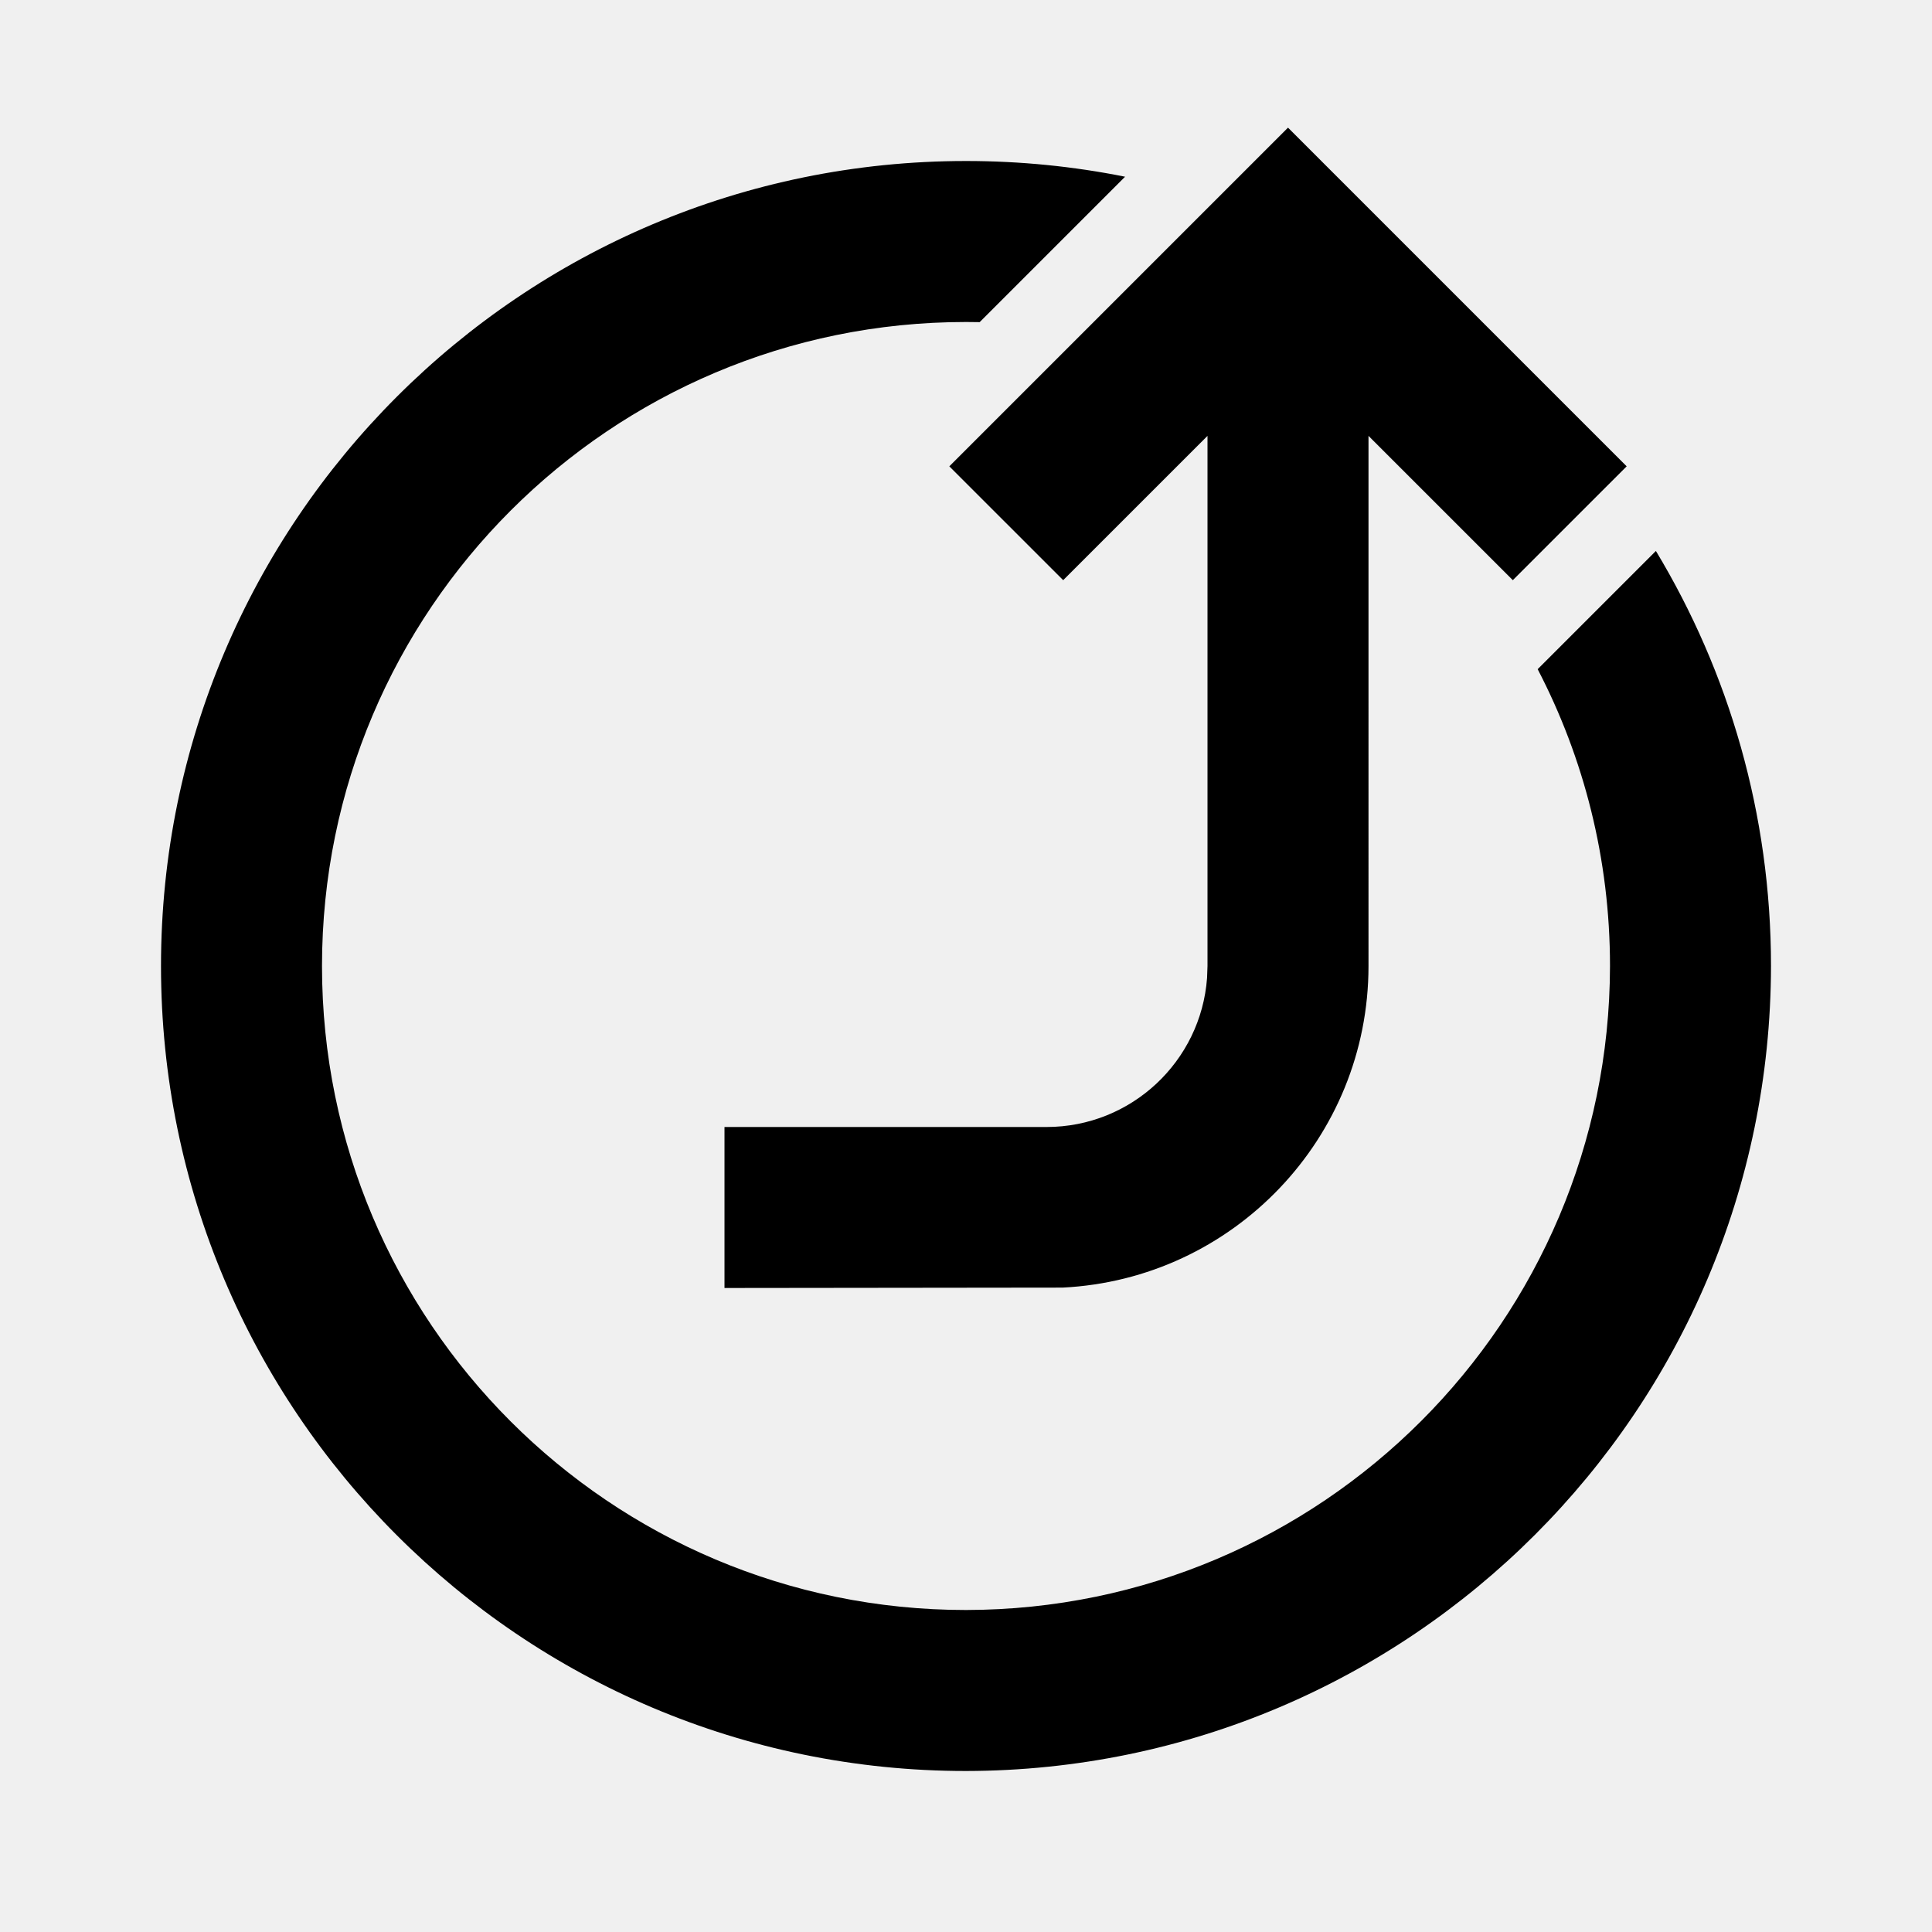
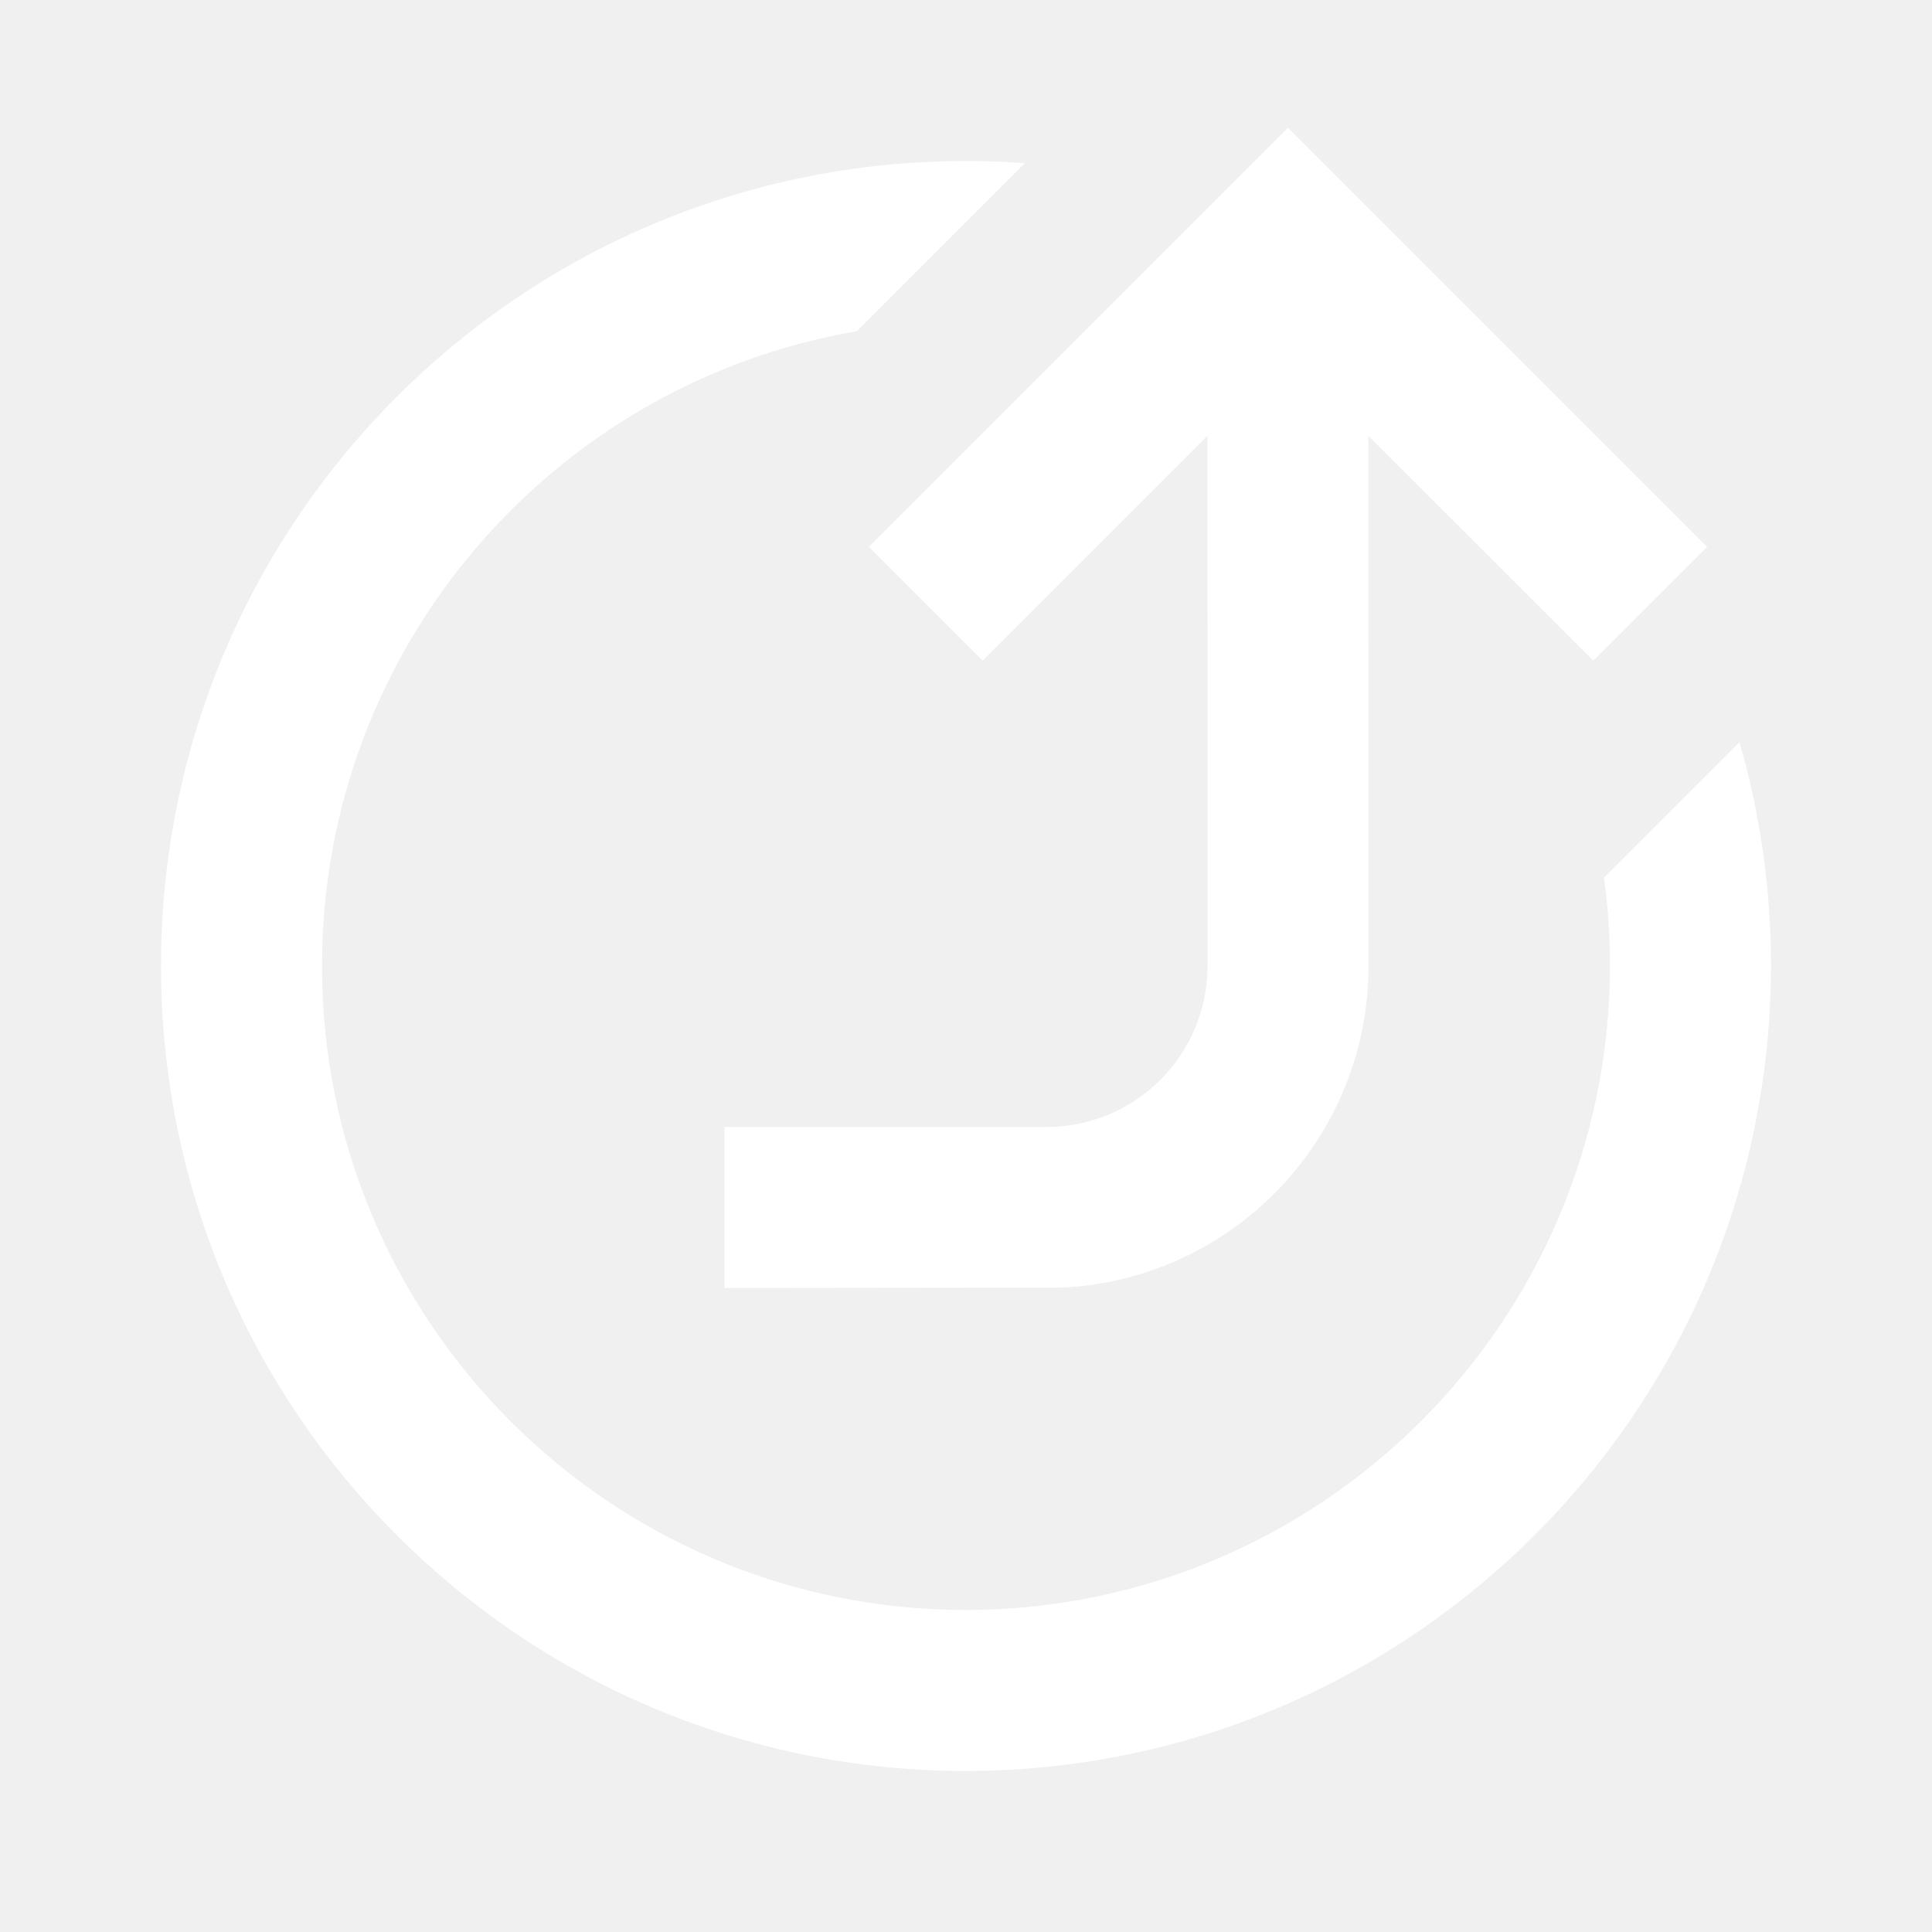
- <svg xmlns="http://www.w3.org/2000/svg" width="512px" height="512px" viewBox="0 0 512 512" version="1.1">
-   <g id="Page-1" stroke="none" stroke-width="1" fill="none" fill-rule="evenodd">
-     <g id="icon" fill="#000000" transform="translate(42.66667, 33.83011)">
-       <path d="M213.333,8.837 C227.766,8.837 241.864,10.27 255.493,13.002 L216.954,51.541 C215.75,51.516 214.543,51.503 213.333,51.503 C119.077,51.503 42.667,127.913 42.667,222.17 C42.667,316.426 119.077,392.837 213.333,392.837 C307.532,392.696 383.859,316.368 384,222.17 C384,193.801 377.078,167.048 364.831,143.509 L396.163,112.179 C415.527,144.297 426.667,181.932 426.667,222.17 C426.491,339.918 331.081,435.327 213.333,435.503 C95.513,435.503 3.55271368e-14,339.991 3.55271368e-14,222.17 C3.55271368e-14,104.349 95.513,8.837 213.333,8.837 Z M298.667,7.10542736e-15 L388.418,89.752 L358.248,119.922 L319.999,81.683 L320,222.17 C320,267.87 284.075,305.18 238.926,307.399 L149.333,307.503 L149.333,264.837 L234.667,264.837 C257.16,264.837 275.588,247.431 277.216,225.354 L277.333,222.17 L277.333,81.683 L239.085,119.922 L208.915,89.752 L298.667,7.10542736e-15 Z" id="Combined-Shape" />
-     </g>
-   </g>
+ <svg xmlns="http://www.w3.org/2000/svg" width="512" height="512" viewBox="0 0 512 512" fill="none">
+   <path fill-rule="evenodd" clip-rule="evenodd" d="M341.333 33.83L452.418 144.915L422.248 175.085L362.645 115.515L362.667 256C362.667 301.7 326.742 339.01 281.592 341.229L192 341.333V298.667H277.333C299.826 298.667 318.254 281.261 319.883 259.184L320 256L319.979 115.515L260.418 175.085L230.248 144.915L341.333 33.83ZM256 42.667C261.245 42.667 266.446 42.856 271.596 43.228L227.044 87.78C146.579 101.532 85.333 171.614 85.333 256C85.333 350.257 161.743 426.667 256 426.667C350.198 426.526 426.526 350.198 426.667 256C426.667 248.061 426.125 240.248 425.075 232.598L460.981 196.692C466.419 215.521 469.333 235.42 469.333 256C469.157 373.748 373.748 469.157 256 469.333C138.179 469.333 42.667 373.821 42.667 256C42.667 138.179 138.179 42.667 256 42.667Z" fill="white" />
</svg>
